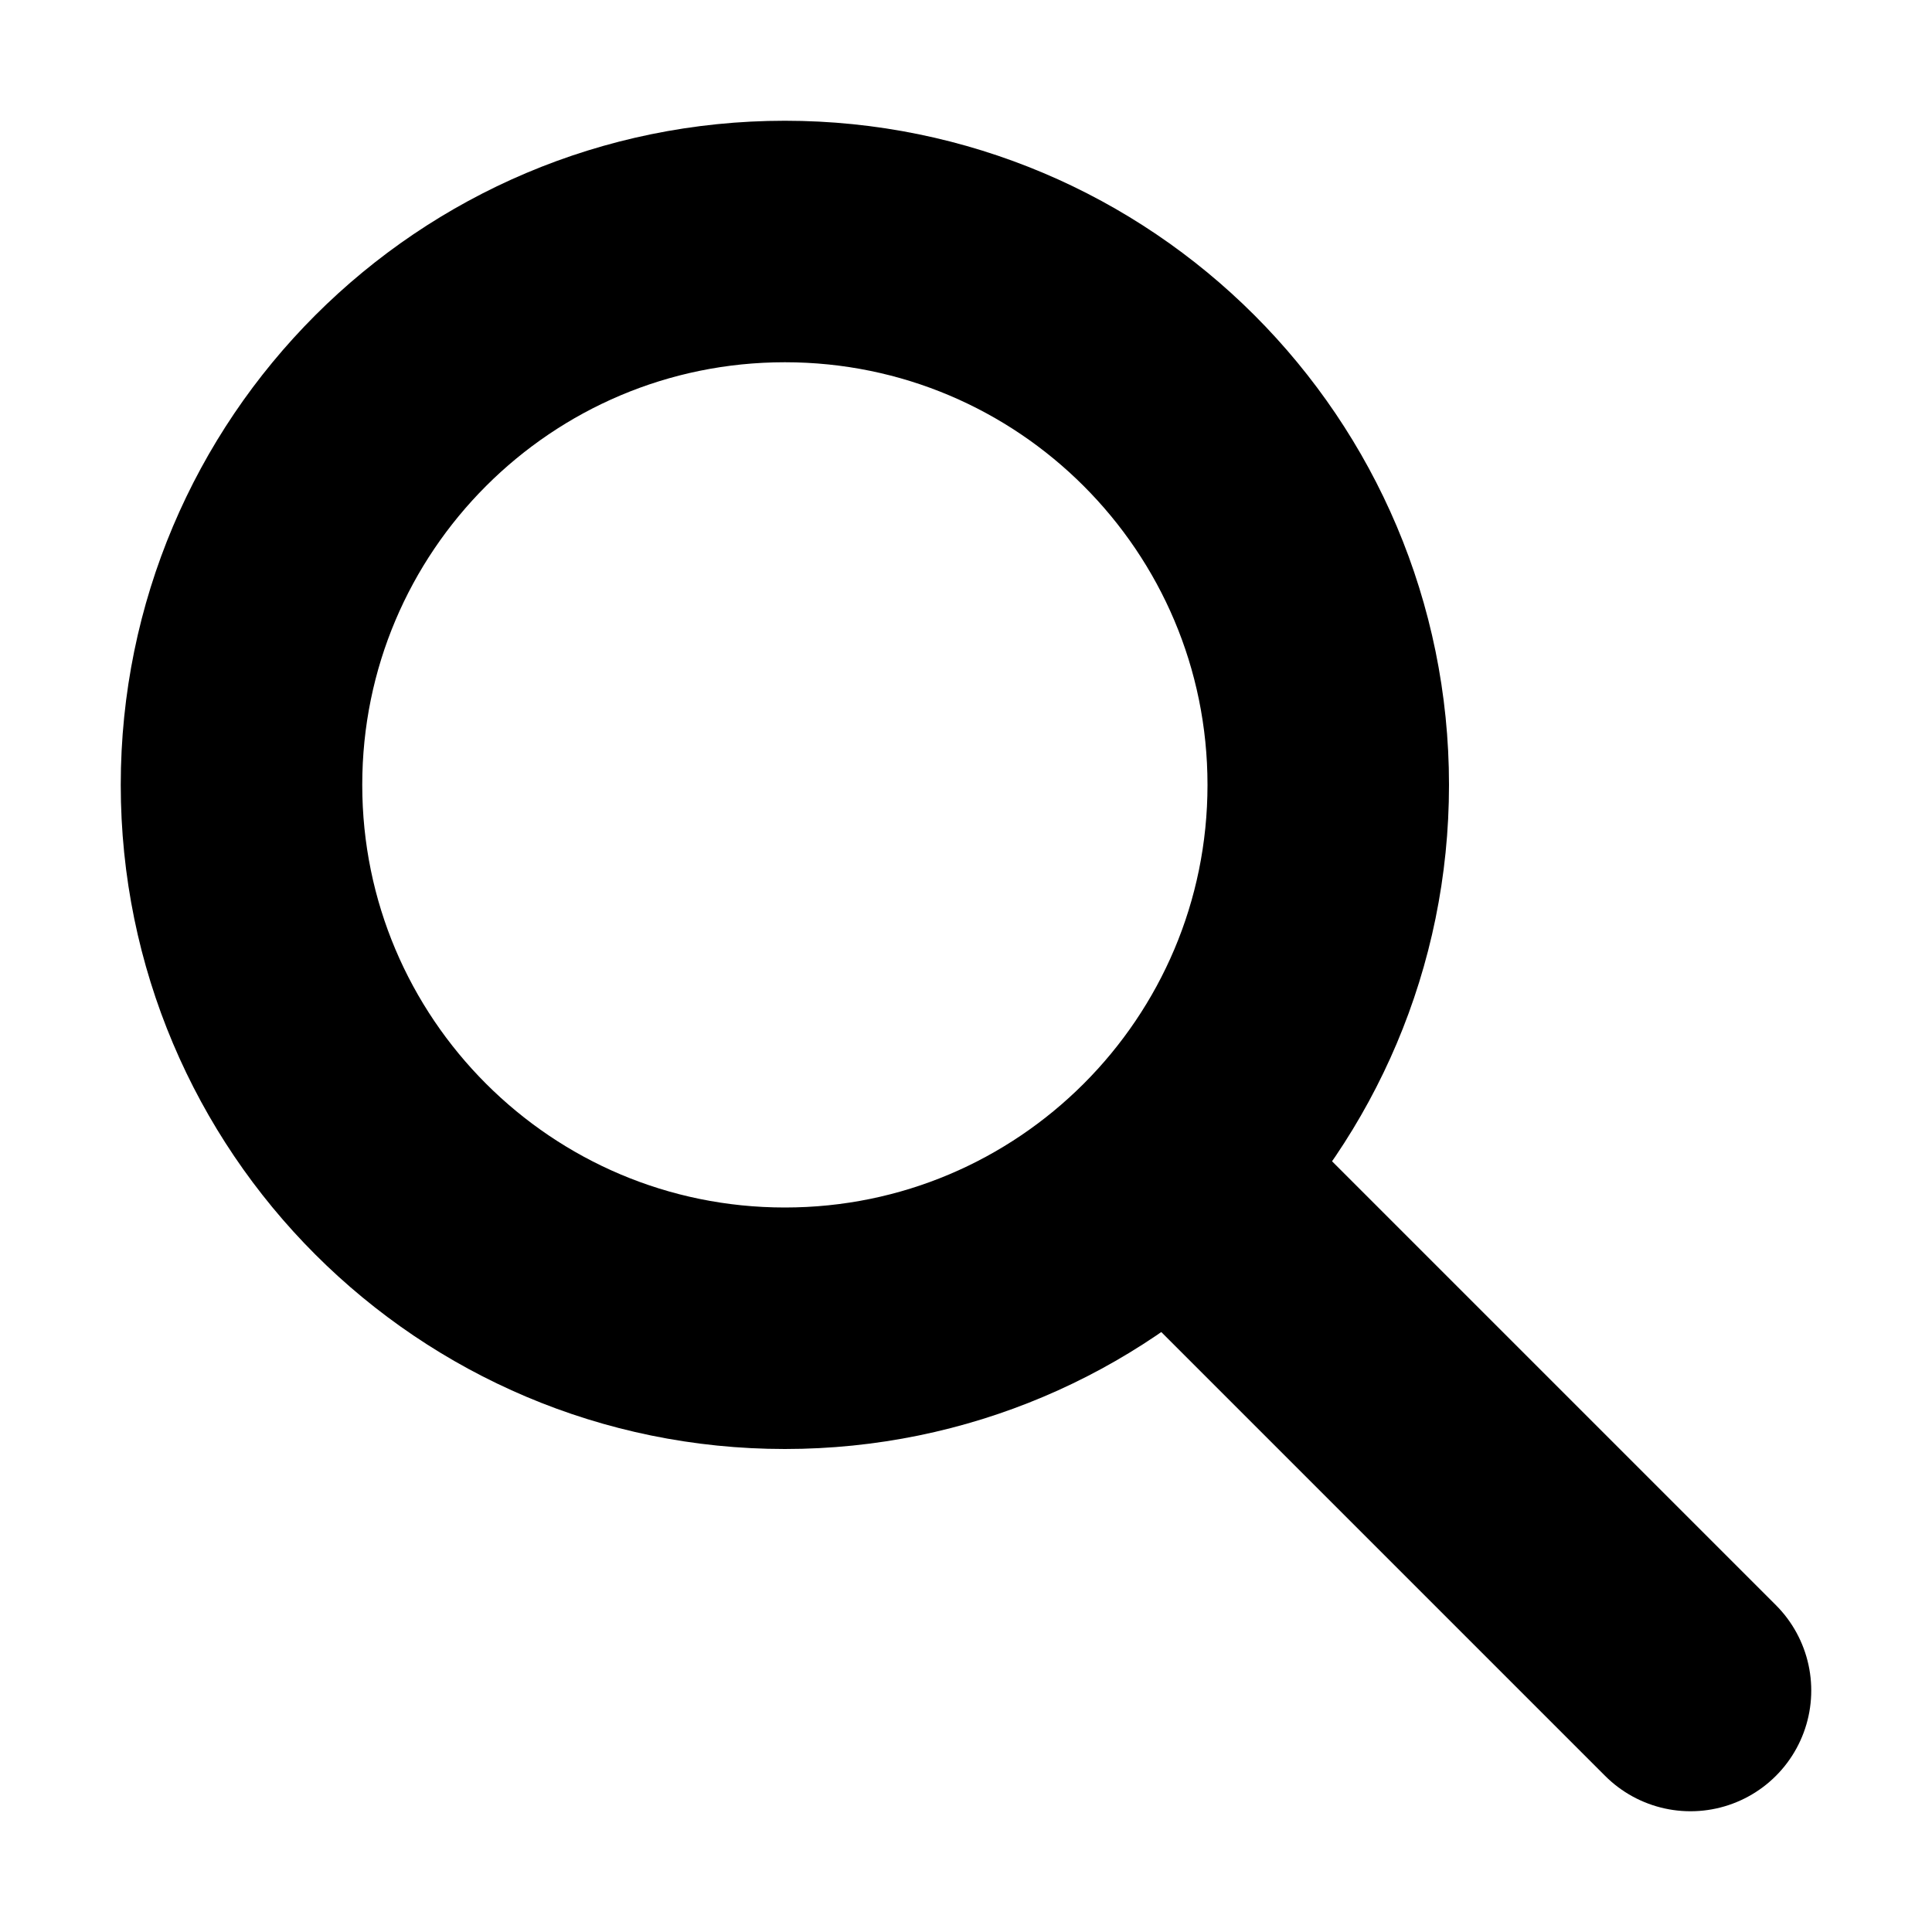
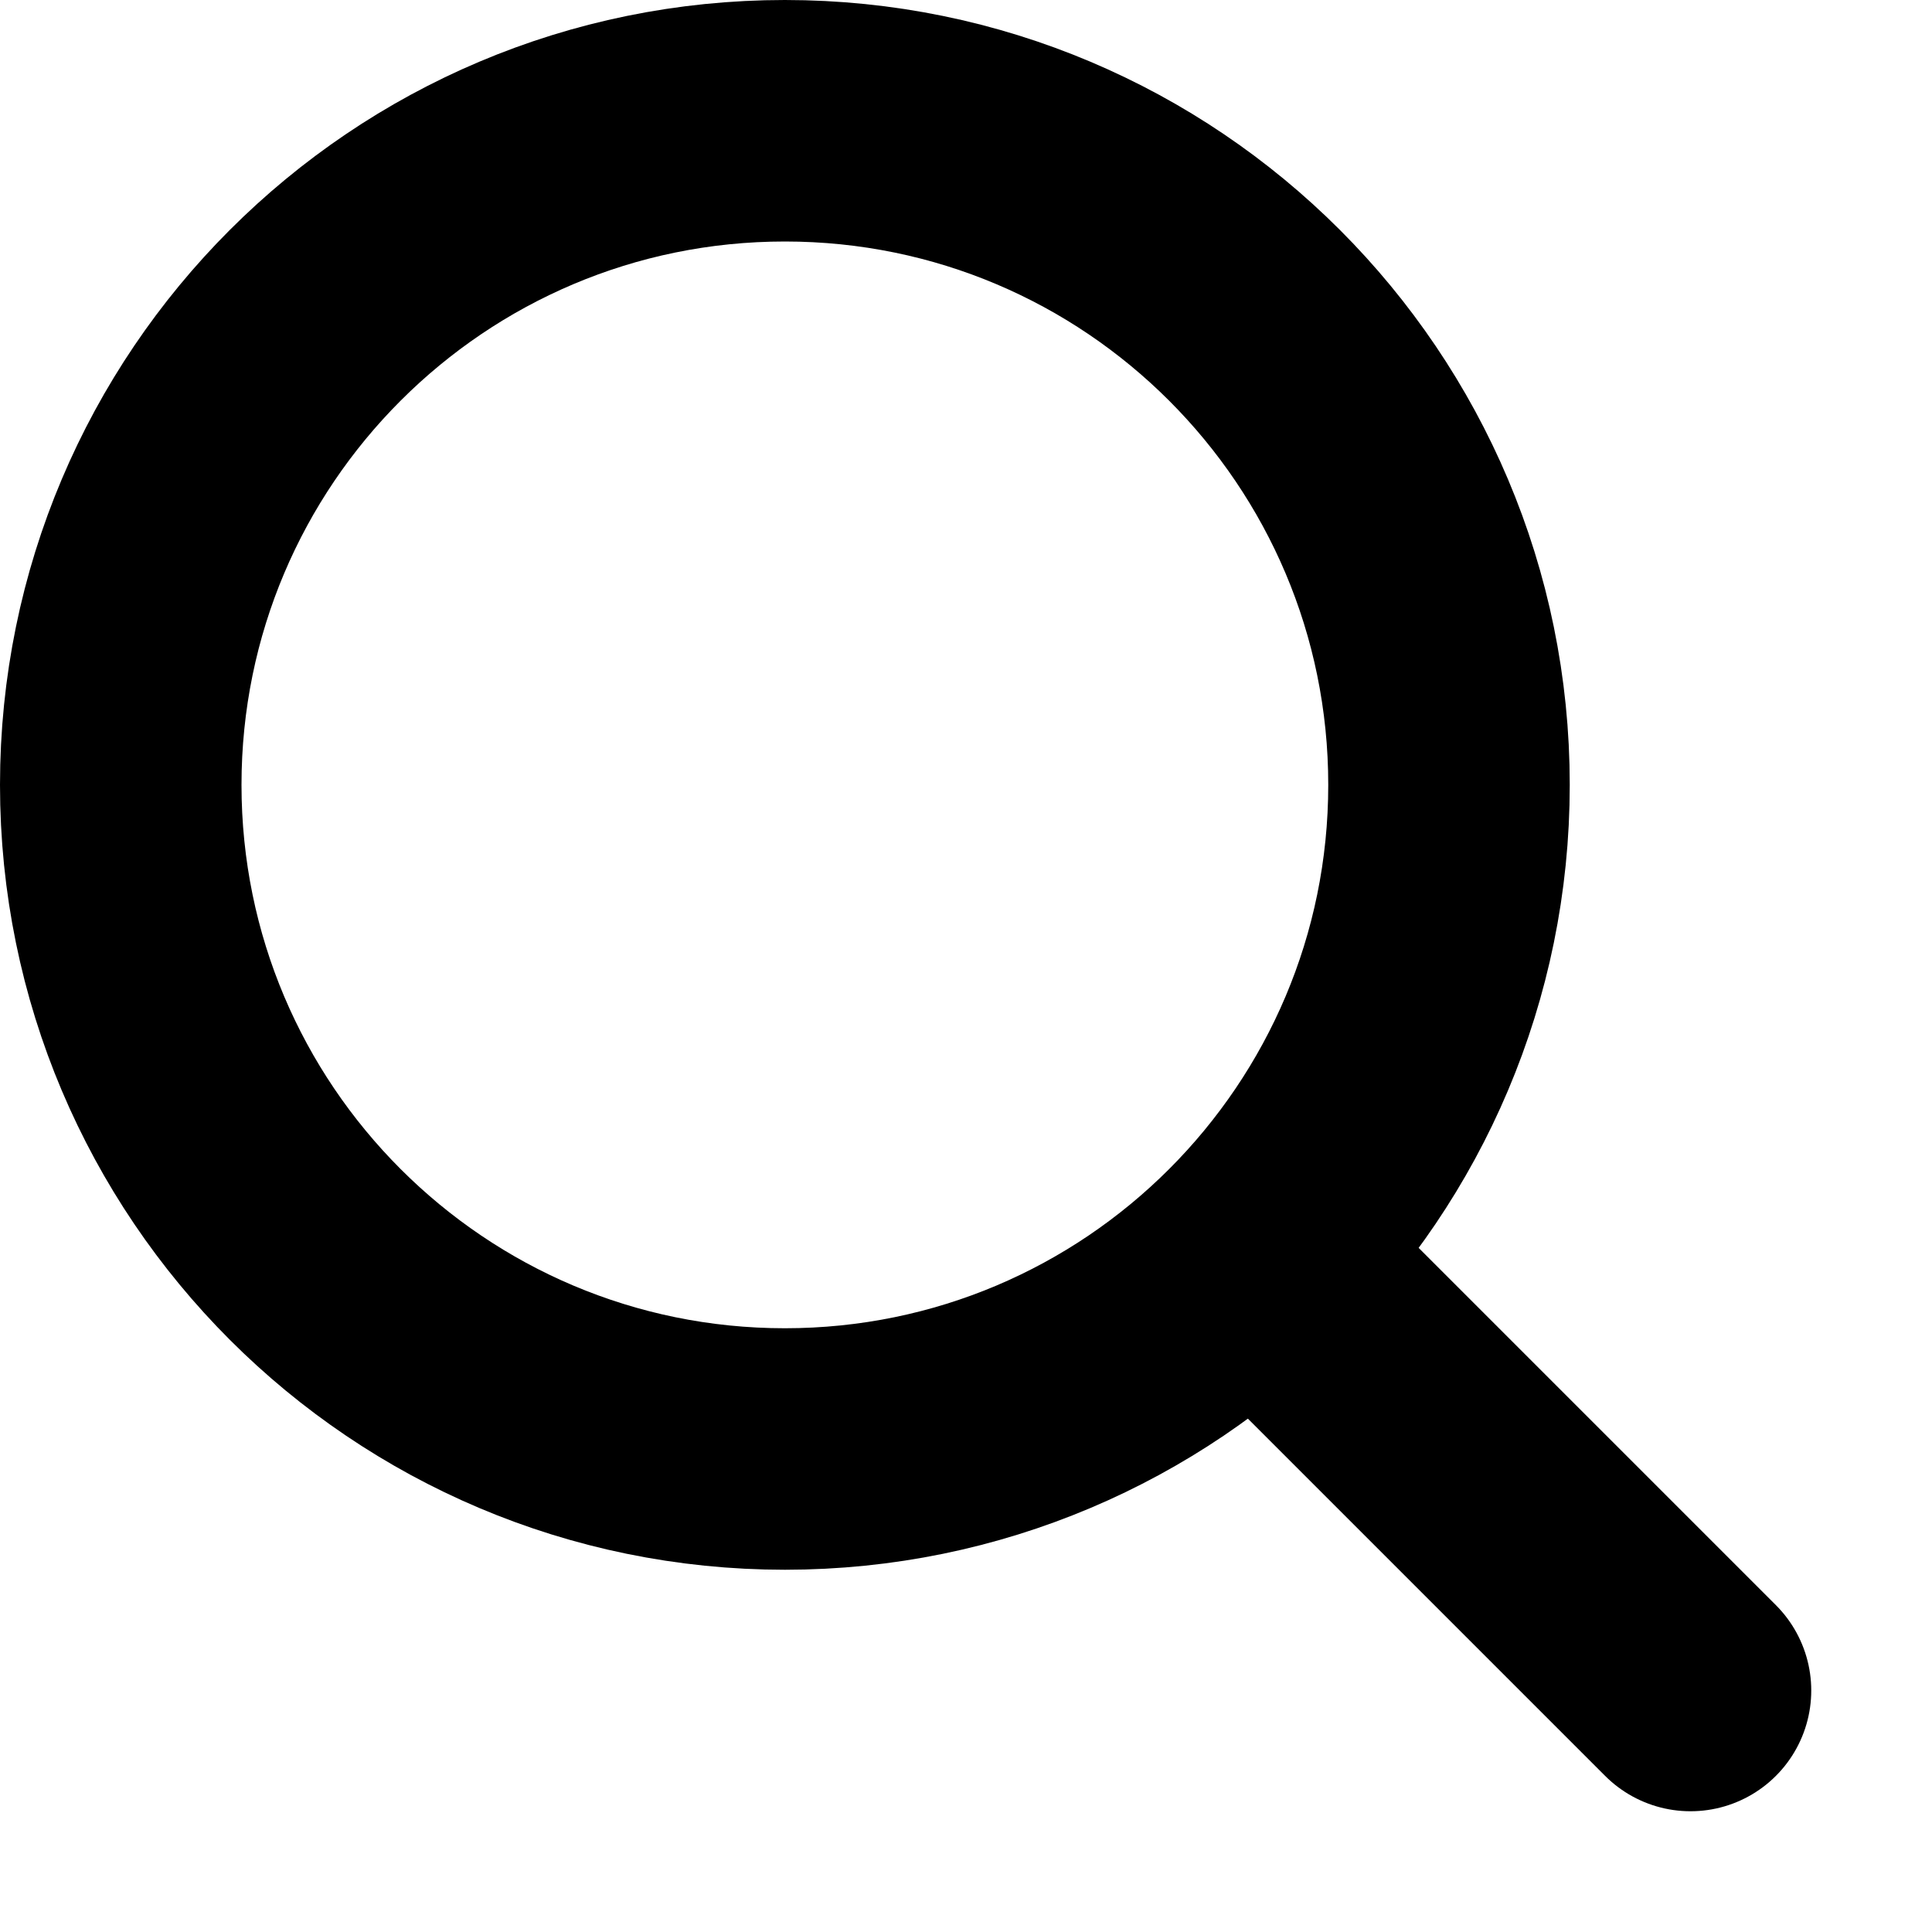
<svg xmlns="http://www.w3.org/2000/svg" width="16" height="16" viewBox="0 0 16 16">
-   <circle class="foreground-stroke transparent-fill" fill="none" stroke="currentColor" stroke-width="2" cx="6.5" cy="6.5" r="4.5" />
-   <path class="foreground-stroke transparent-fill" fill="none" stroke="currentColor" stroke-width="2" stroke-linecap="round" d="m10 10 4 4" />
+   <circle class="foreground-stroke transparent-fill" fill="none" stroke="currentColor" stroke-width="2" cx="6.5" cy="6.5" r="5.5" />
+   <path class="foreground-stroke transparent-fill" fill="none" stroke="currentColor" stroke-width="2" stroke-linecap="round" d="m11 11 3 3" />
</svg>
